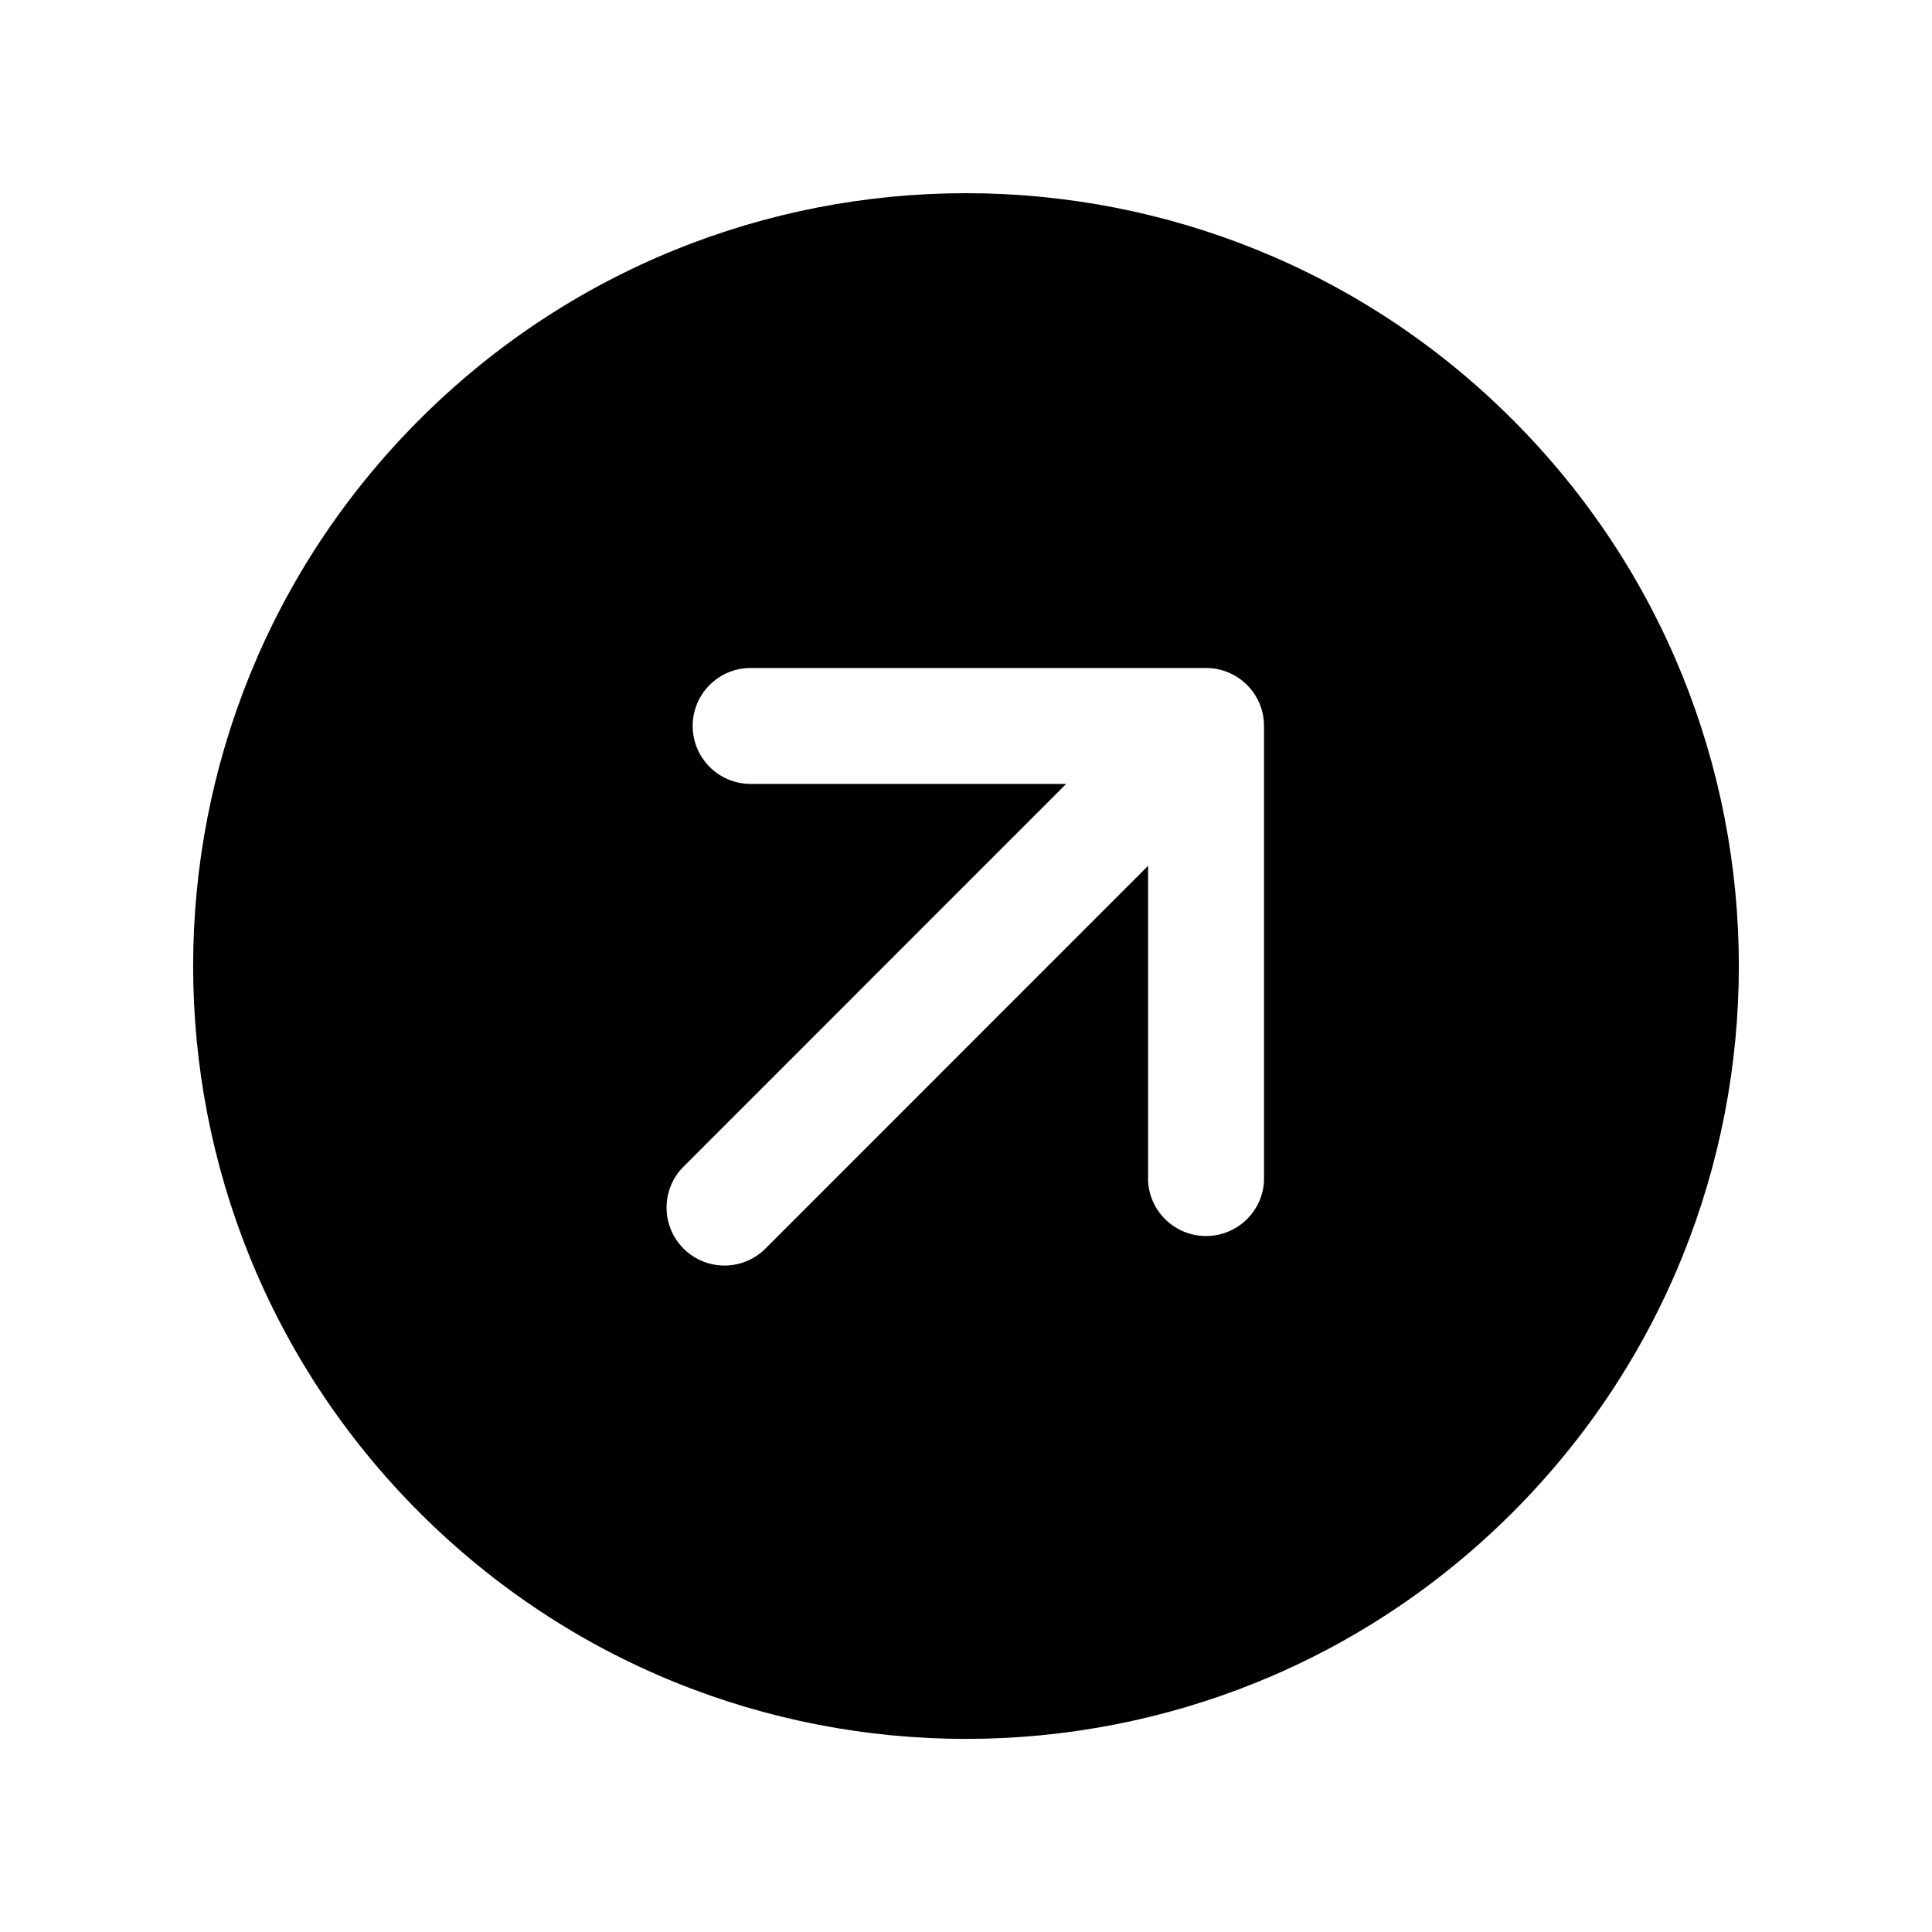
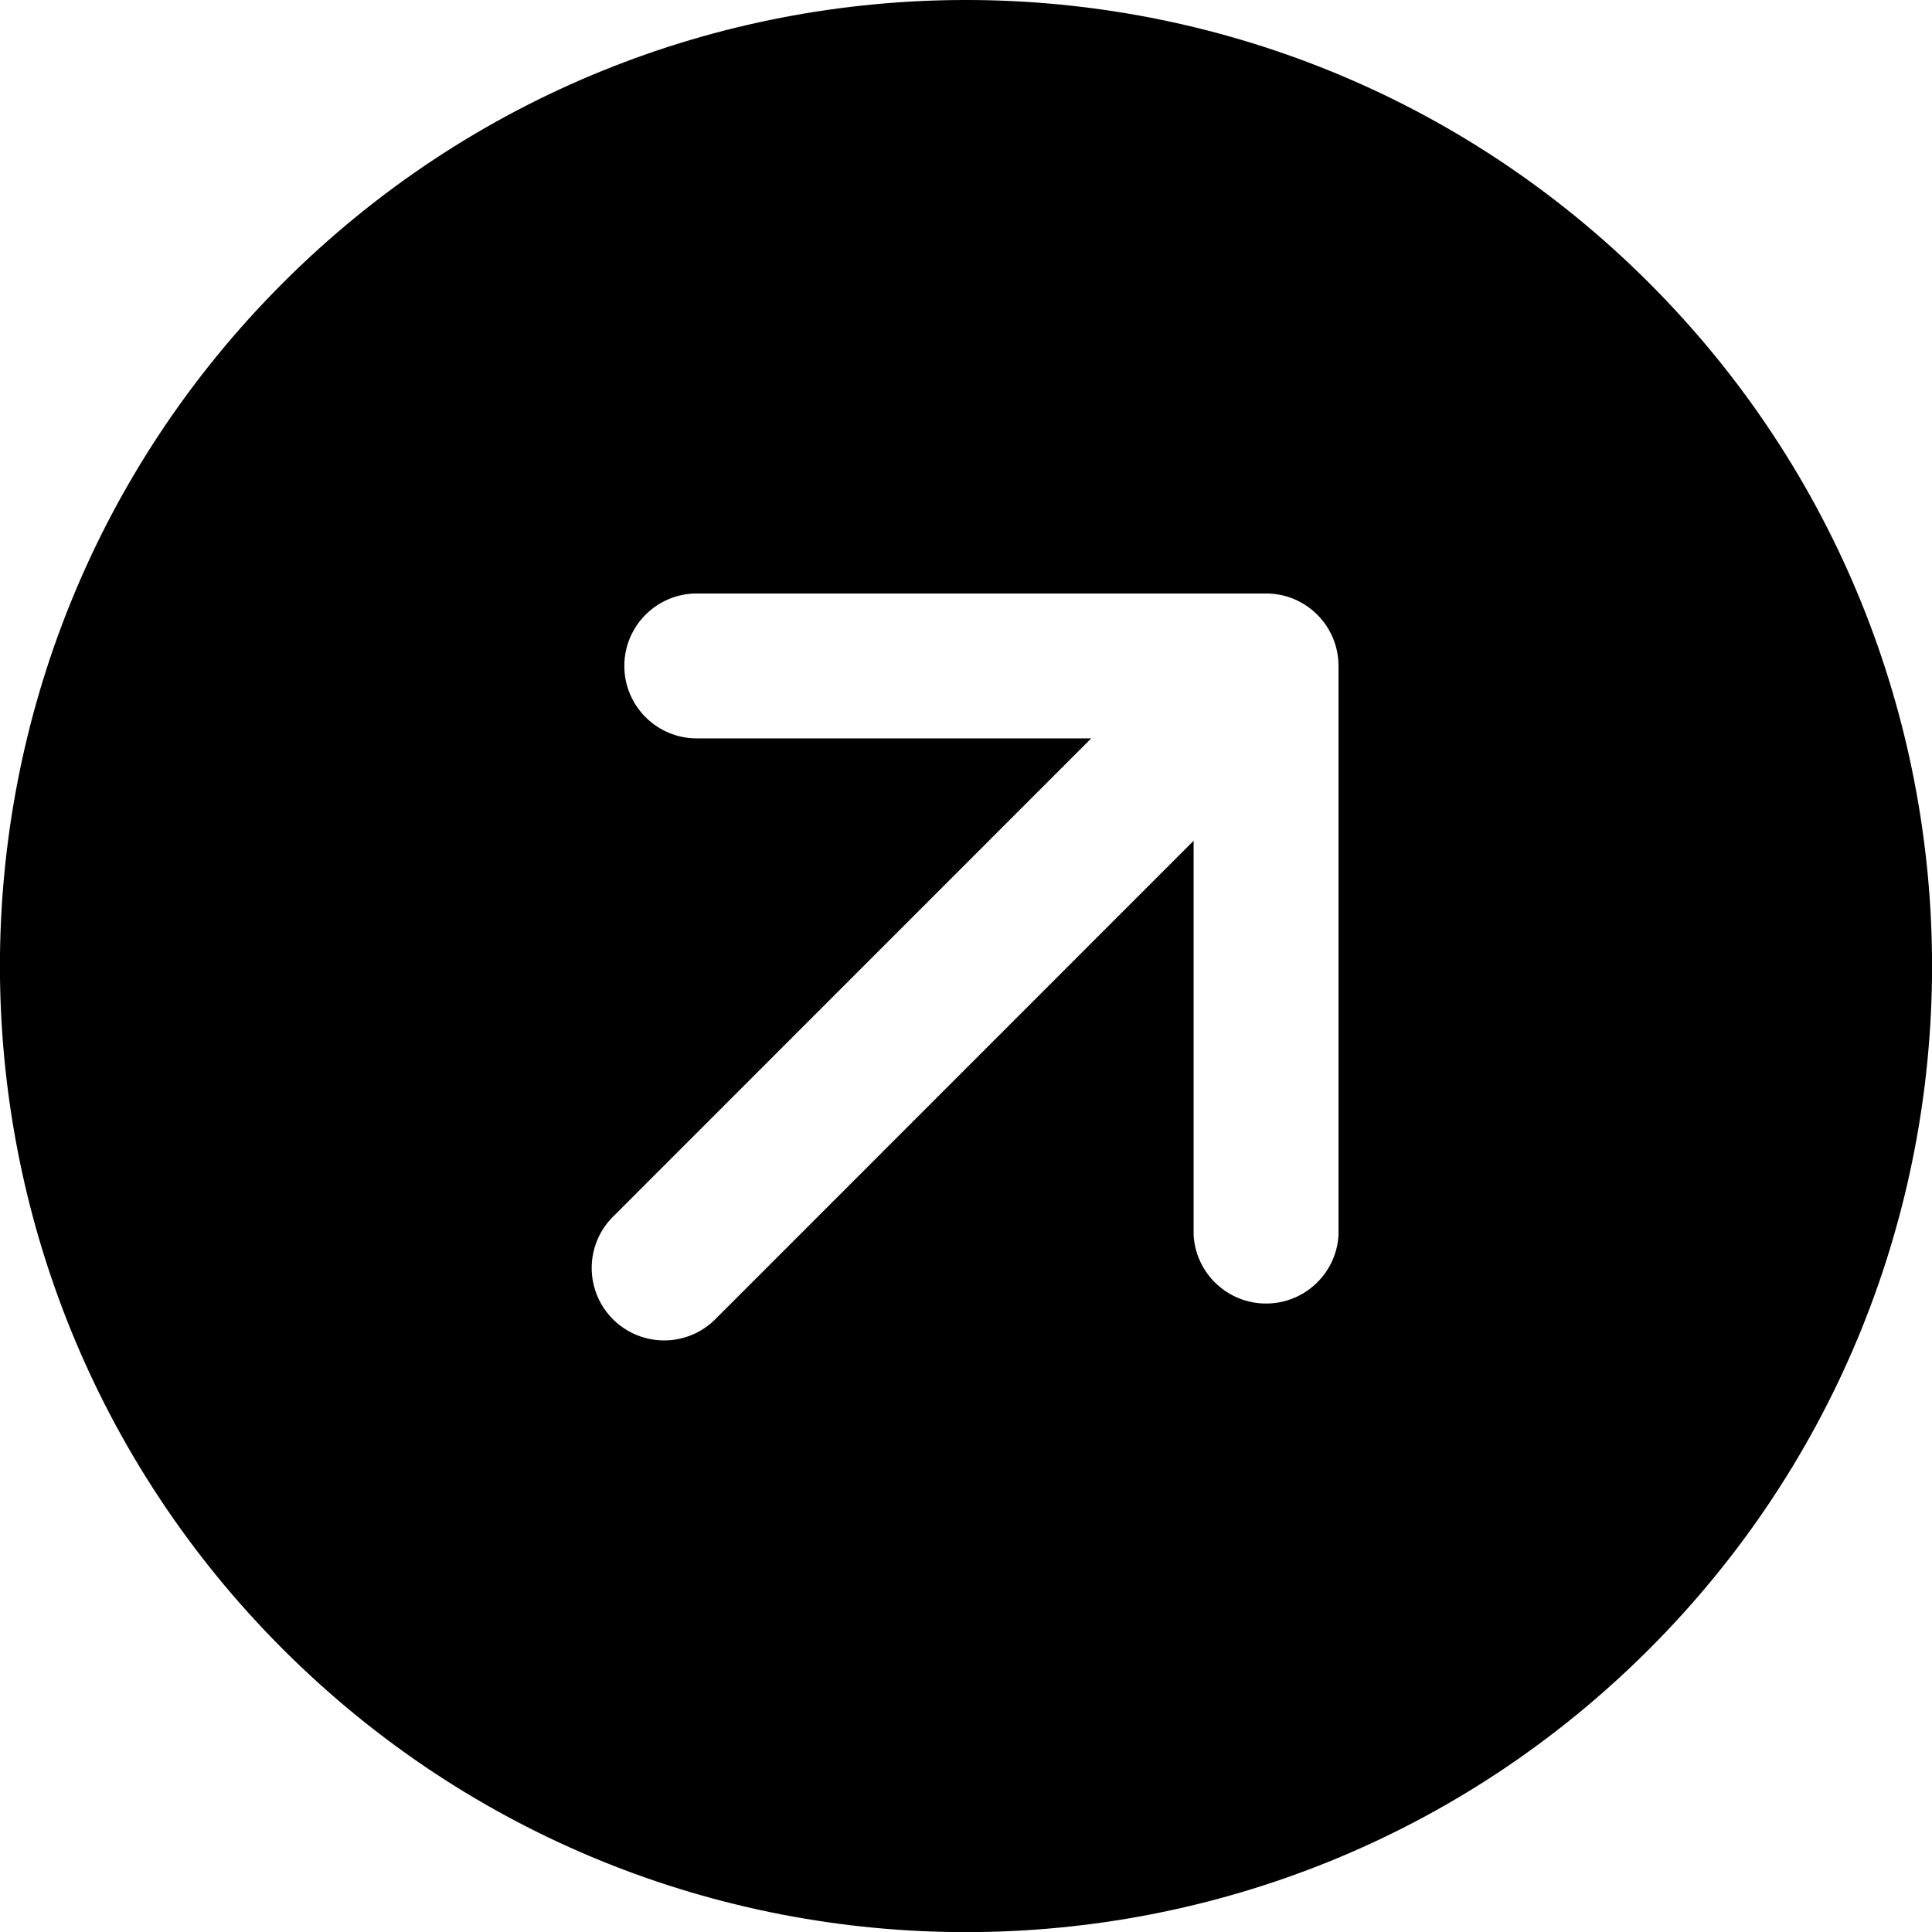
- <svg xmlns="http://www.w3.org/2000/svg" viewBox="0 0 20 20">
-   <path fill="#000" fill-rule="evenodd" d="M15.657 4.343A8 8 0 1 0 4.343 15.658 8 8 0 0 0 15.657 4.343M7.939 12.91a.6.6 0 1 1-.848-.848l3.946-3.947H7.77a.6.6 0 1 1 .001-1.2h4.714a.6.6 0 0 1 .6.6v4.714a.601.601 0 0 1-1.2 0V8.963" />
+ <svg xmlns="http://www.w3.org/2000/svg" viewBox="0 0 16 16">
+   <path fill="#000" fill-rule="evenodd" d="M13.657 2.343A8 8 0 1 0 2.343 13.658 8 8 0 0 0 13.657 2.343M5.939 10.91a.6.6 0 1 1-.848-.848l3.946-3.947H5.77a.6.6 0 1 1 .001-1.2h4.714a.6.6 0 0 1 .6.6v4.714a.601.601 0 0 1-1.2 0V6.963" />
</svg>
